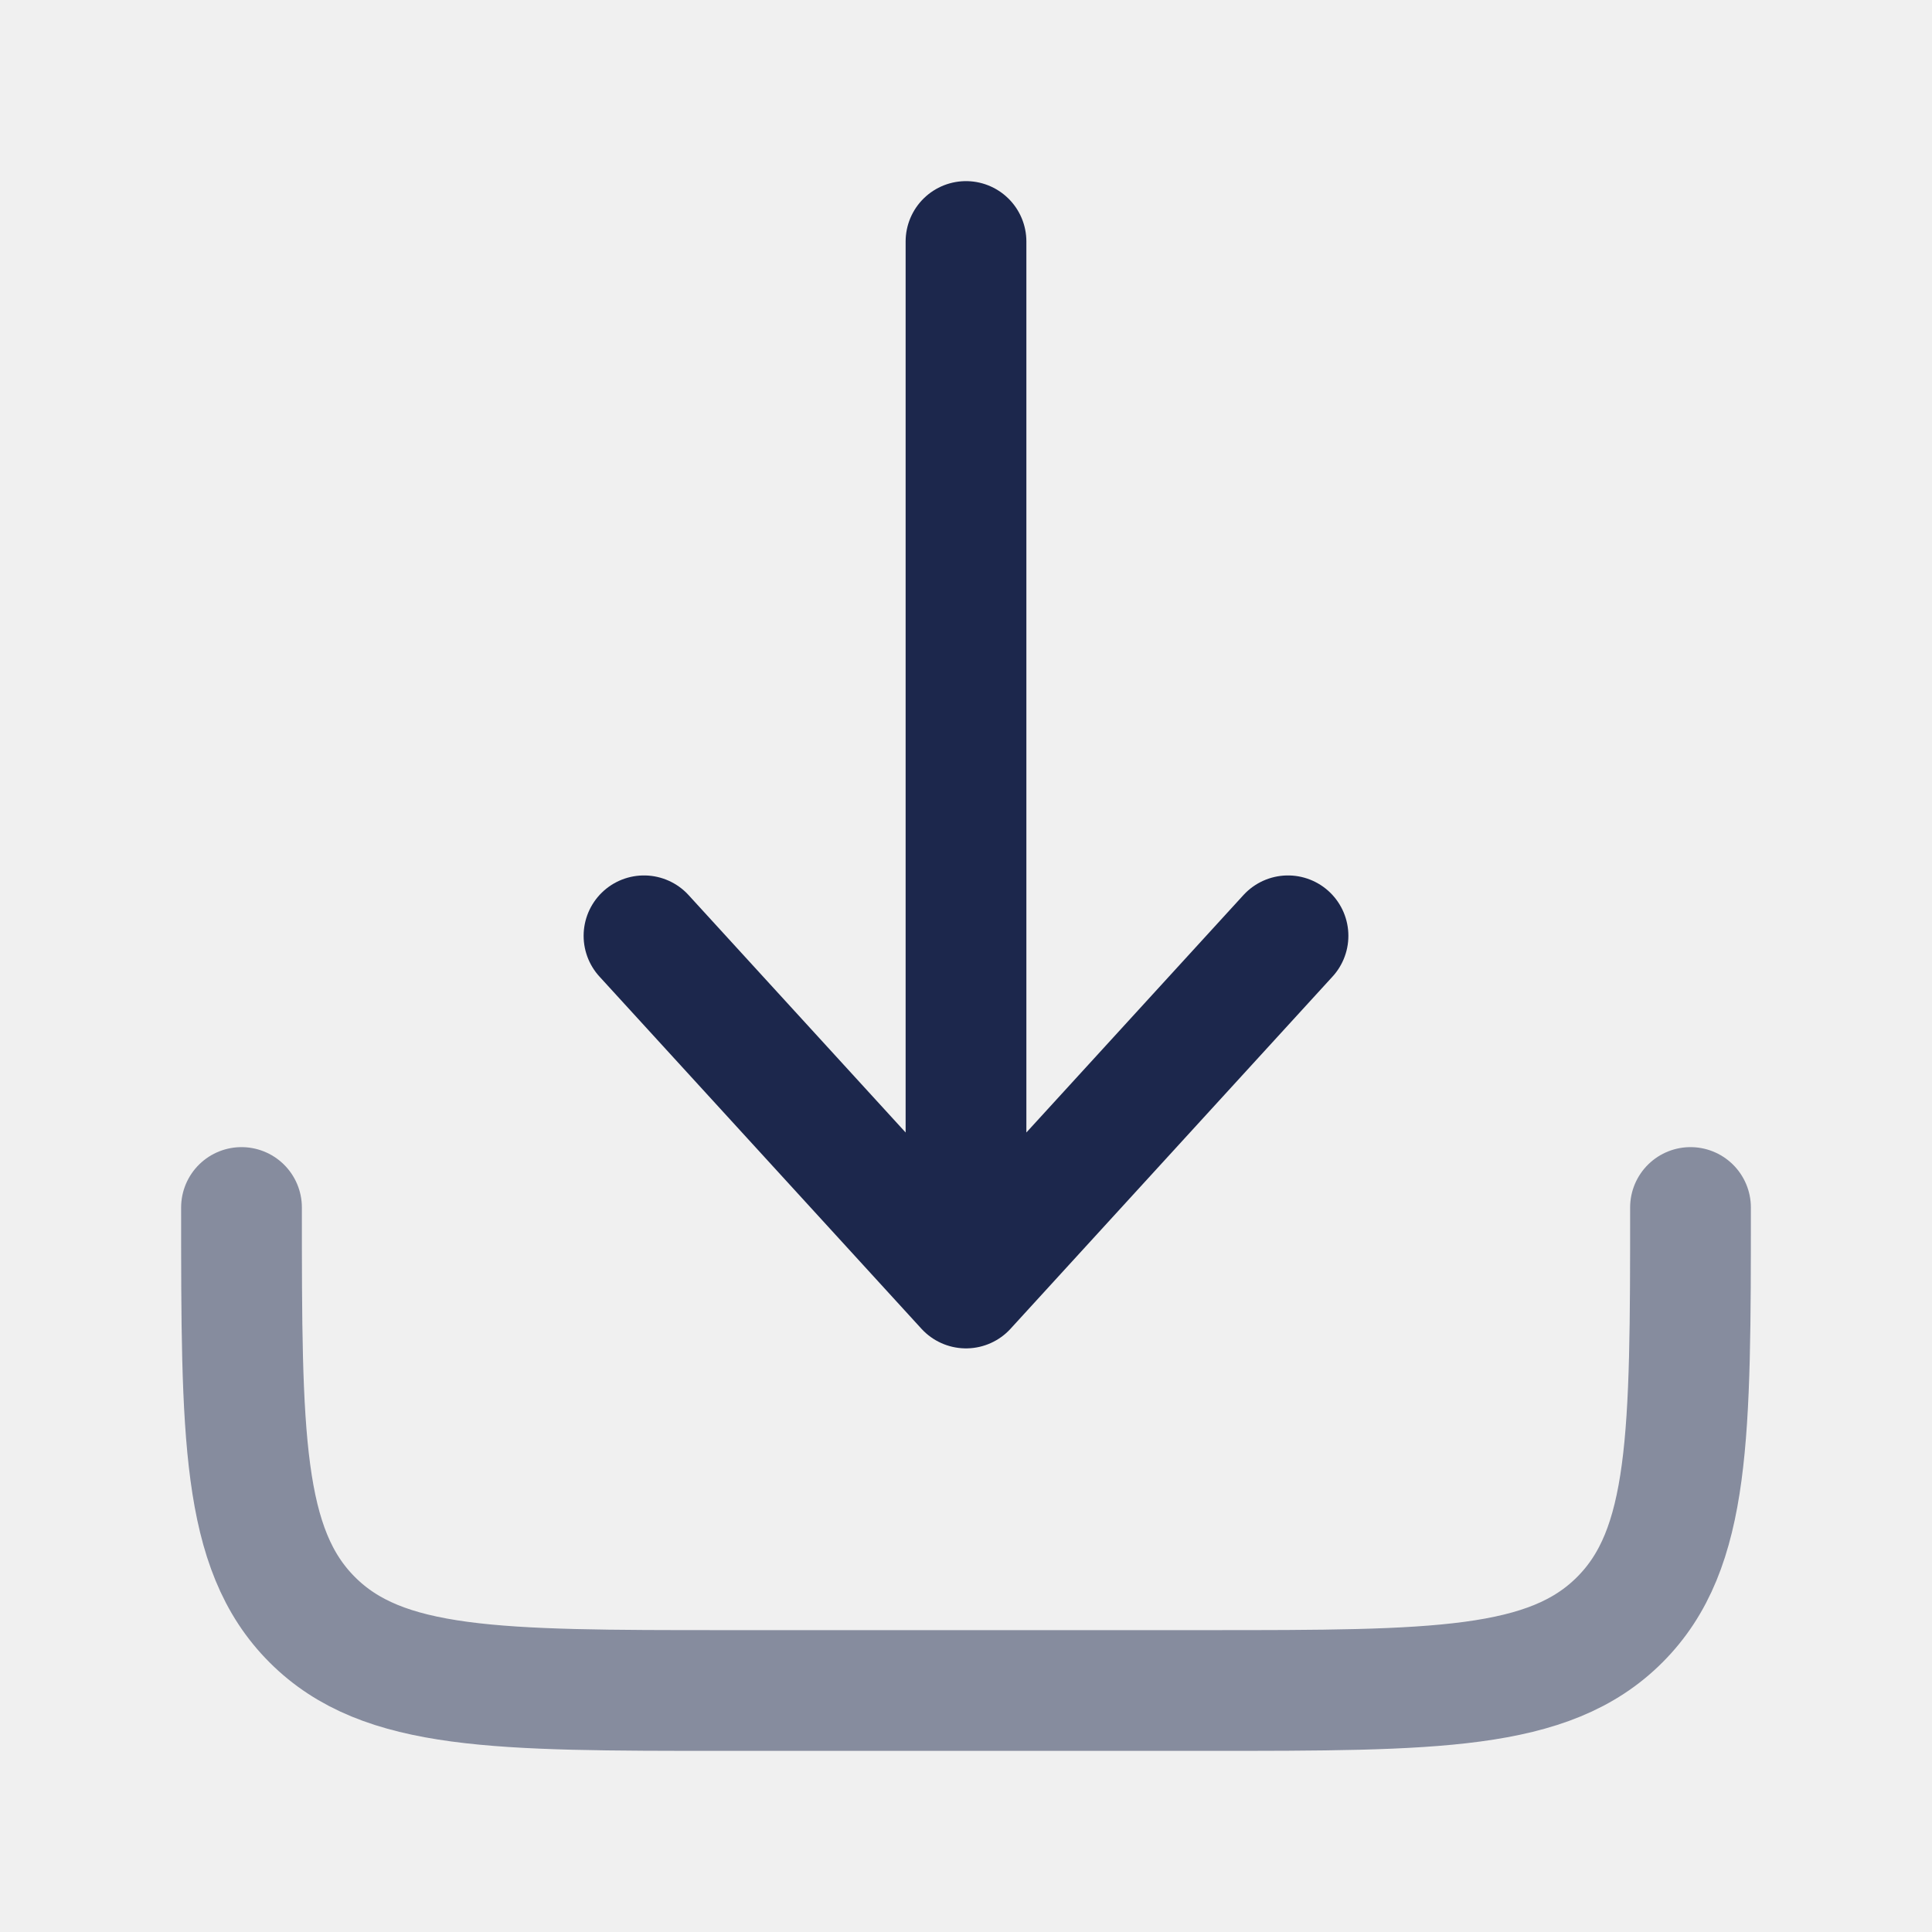
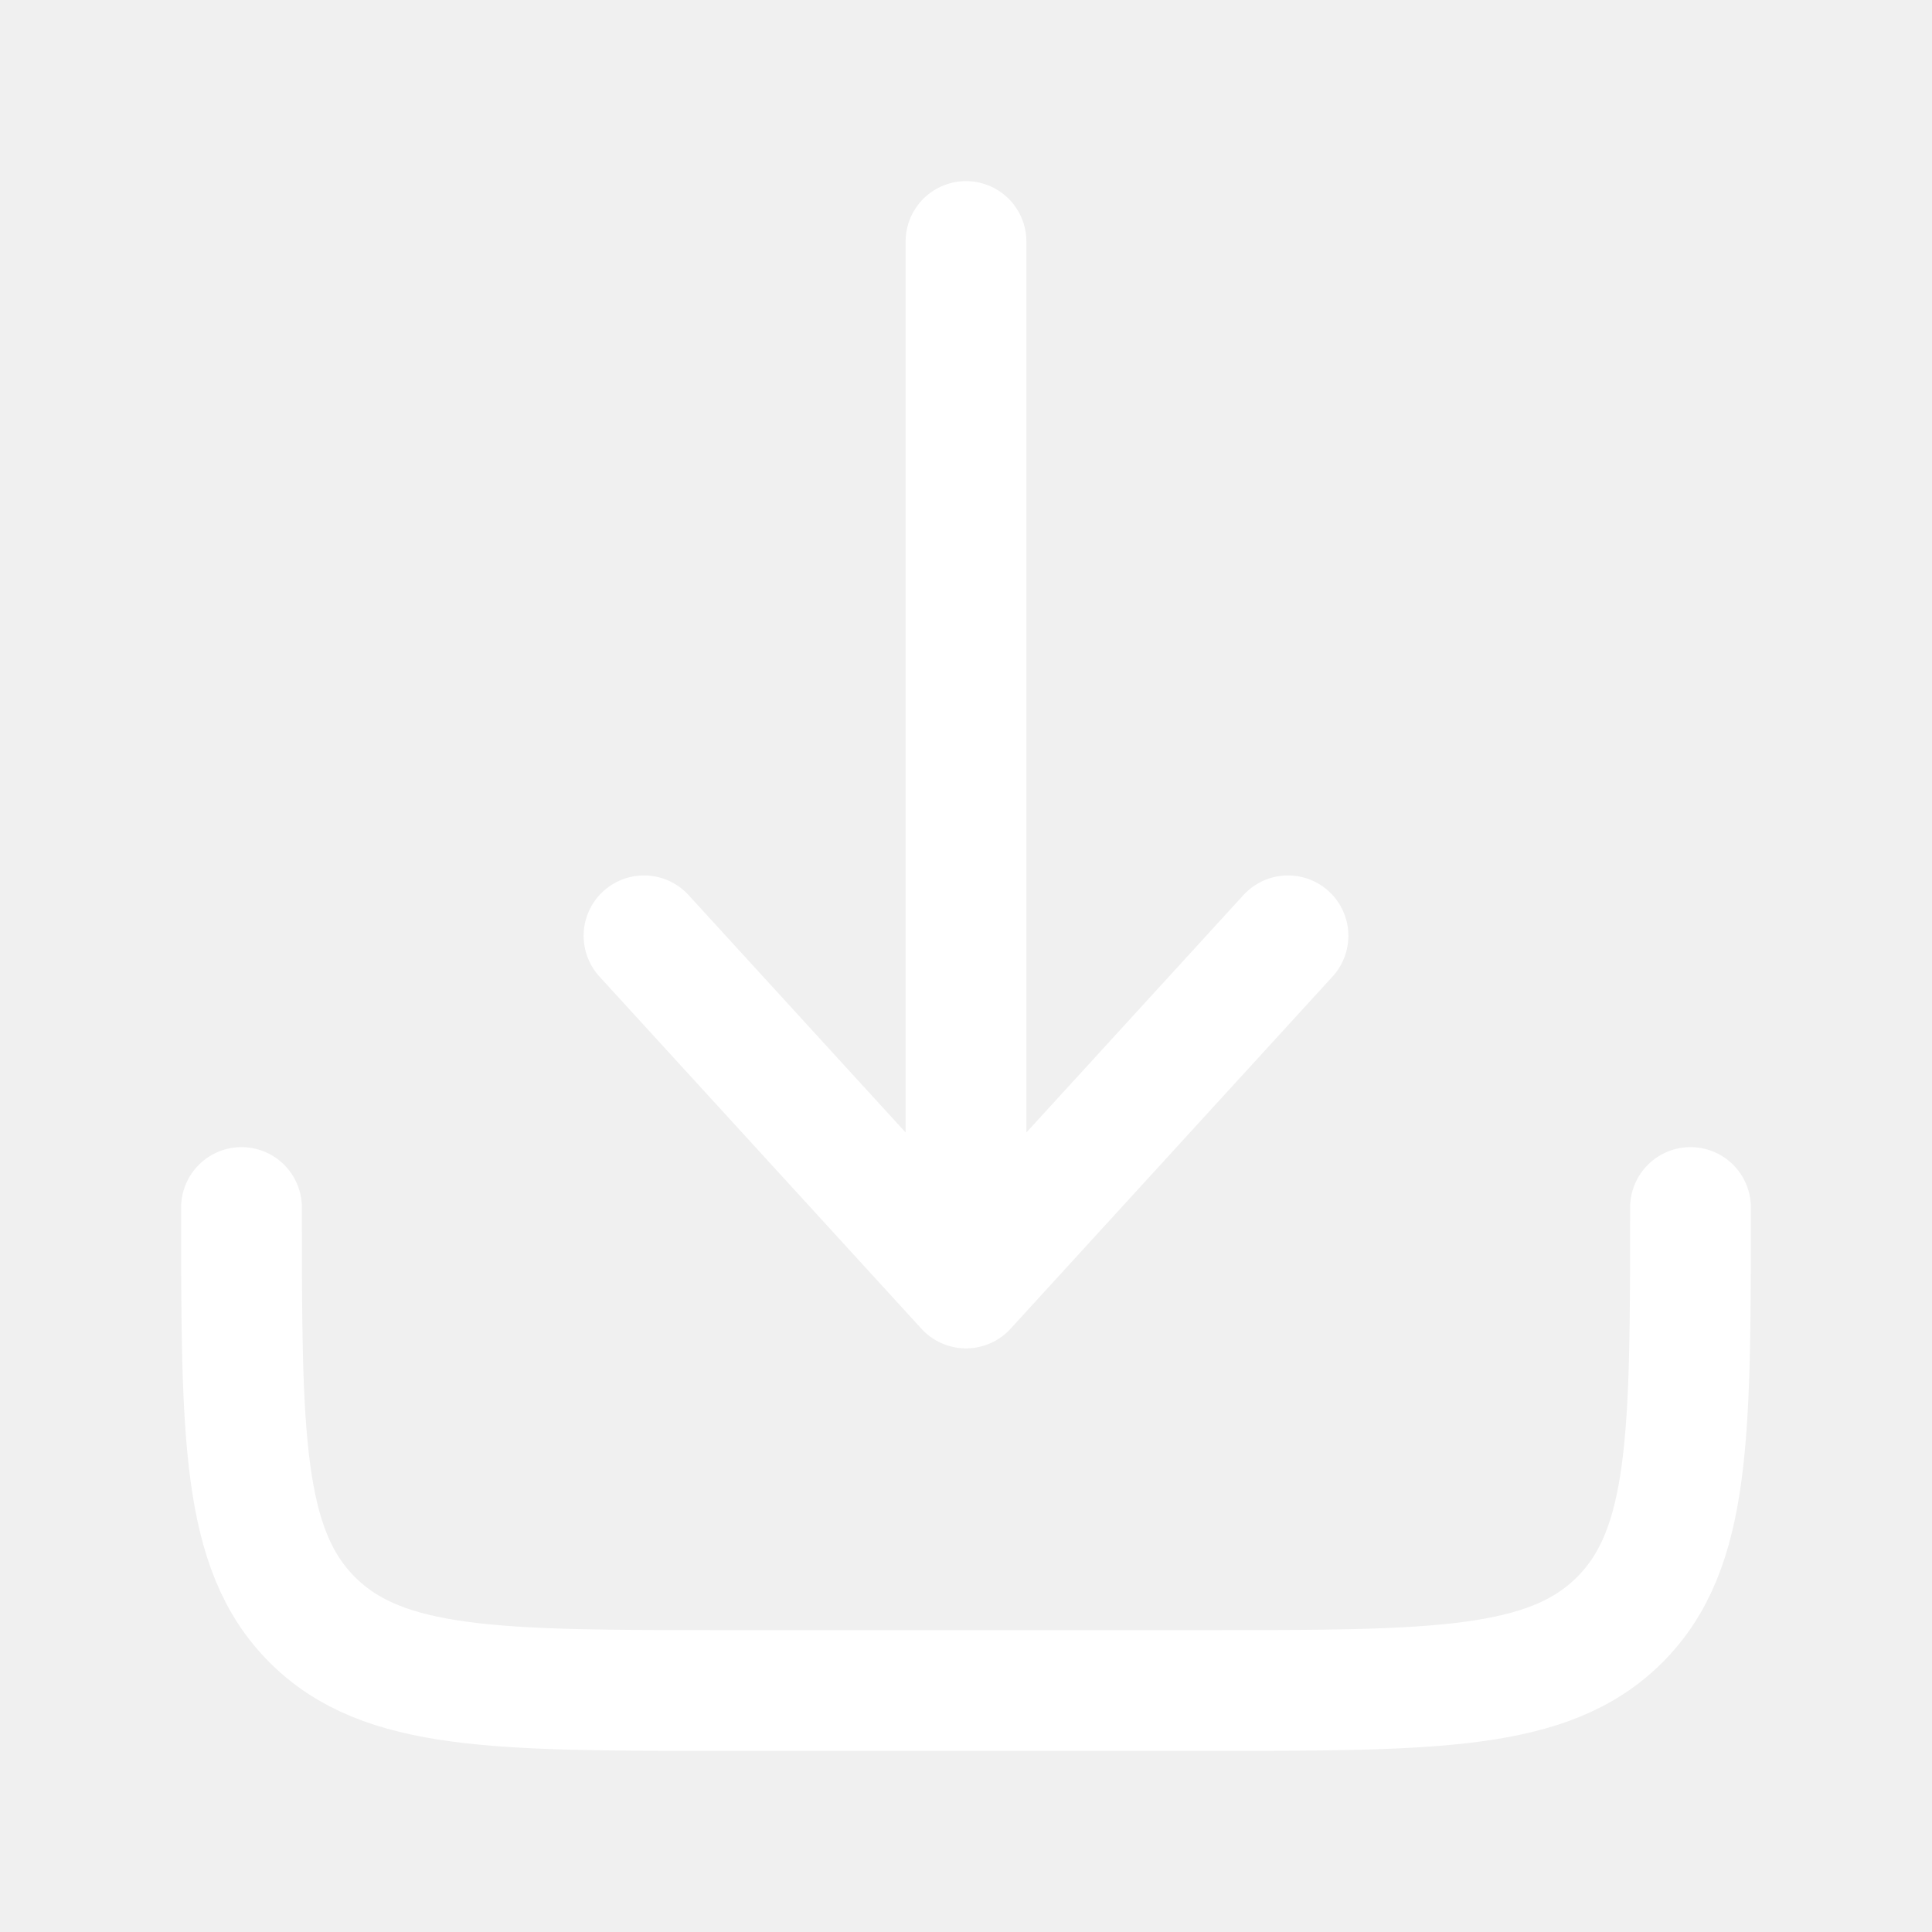
<svg xmlns="http://www.w3.org/2000/svg" width="800px" height="800px" viewBox="0 0 24 24" fill="none">
-   <path opacity="0.5" d="M3 15C3 17.828 3 19.243 3.879 20.121C4.757 21 6.172 21 9 21H15C17.828 21 19.243 21 20.121 20.121C21 19.243 21 17.828 21 15" stroke="#1C274C" stroke-width="1.5" stroke-linecap="round" stroke-linejoin="round" />
-   <path d="M12 3V16M12 16L16 11.625M12 16L8 11.625" stroke="#1C274C" stroke-width="1.5" stroke-linecap="round" stroke-linejoin="round" />
+   <path opacity="1" d="M3 15C3 17.828 3 19.243 3.879 20.121C4.757 21 6.172 21 9 21H15C17.828 21 19.243 21 20.121 20.121C21 19.243 21 17.828 21 15" stroke="#FFFFFF" stroke-width="1.5" stroke-linecap="round" stroke-linejoin="round" />
+   <path d="M12 3V16M12 16L16 11.625M12 16L8 11.625" stroke="#FFFFFF" stroke-width="1.5" stroke-linecap="round" stroke-linejoin="round" />
</svg>
